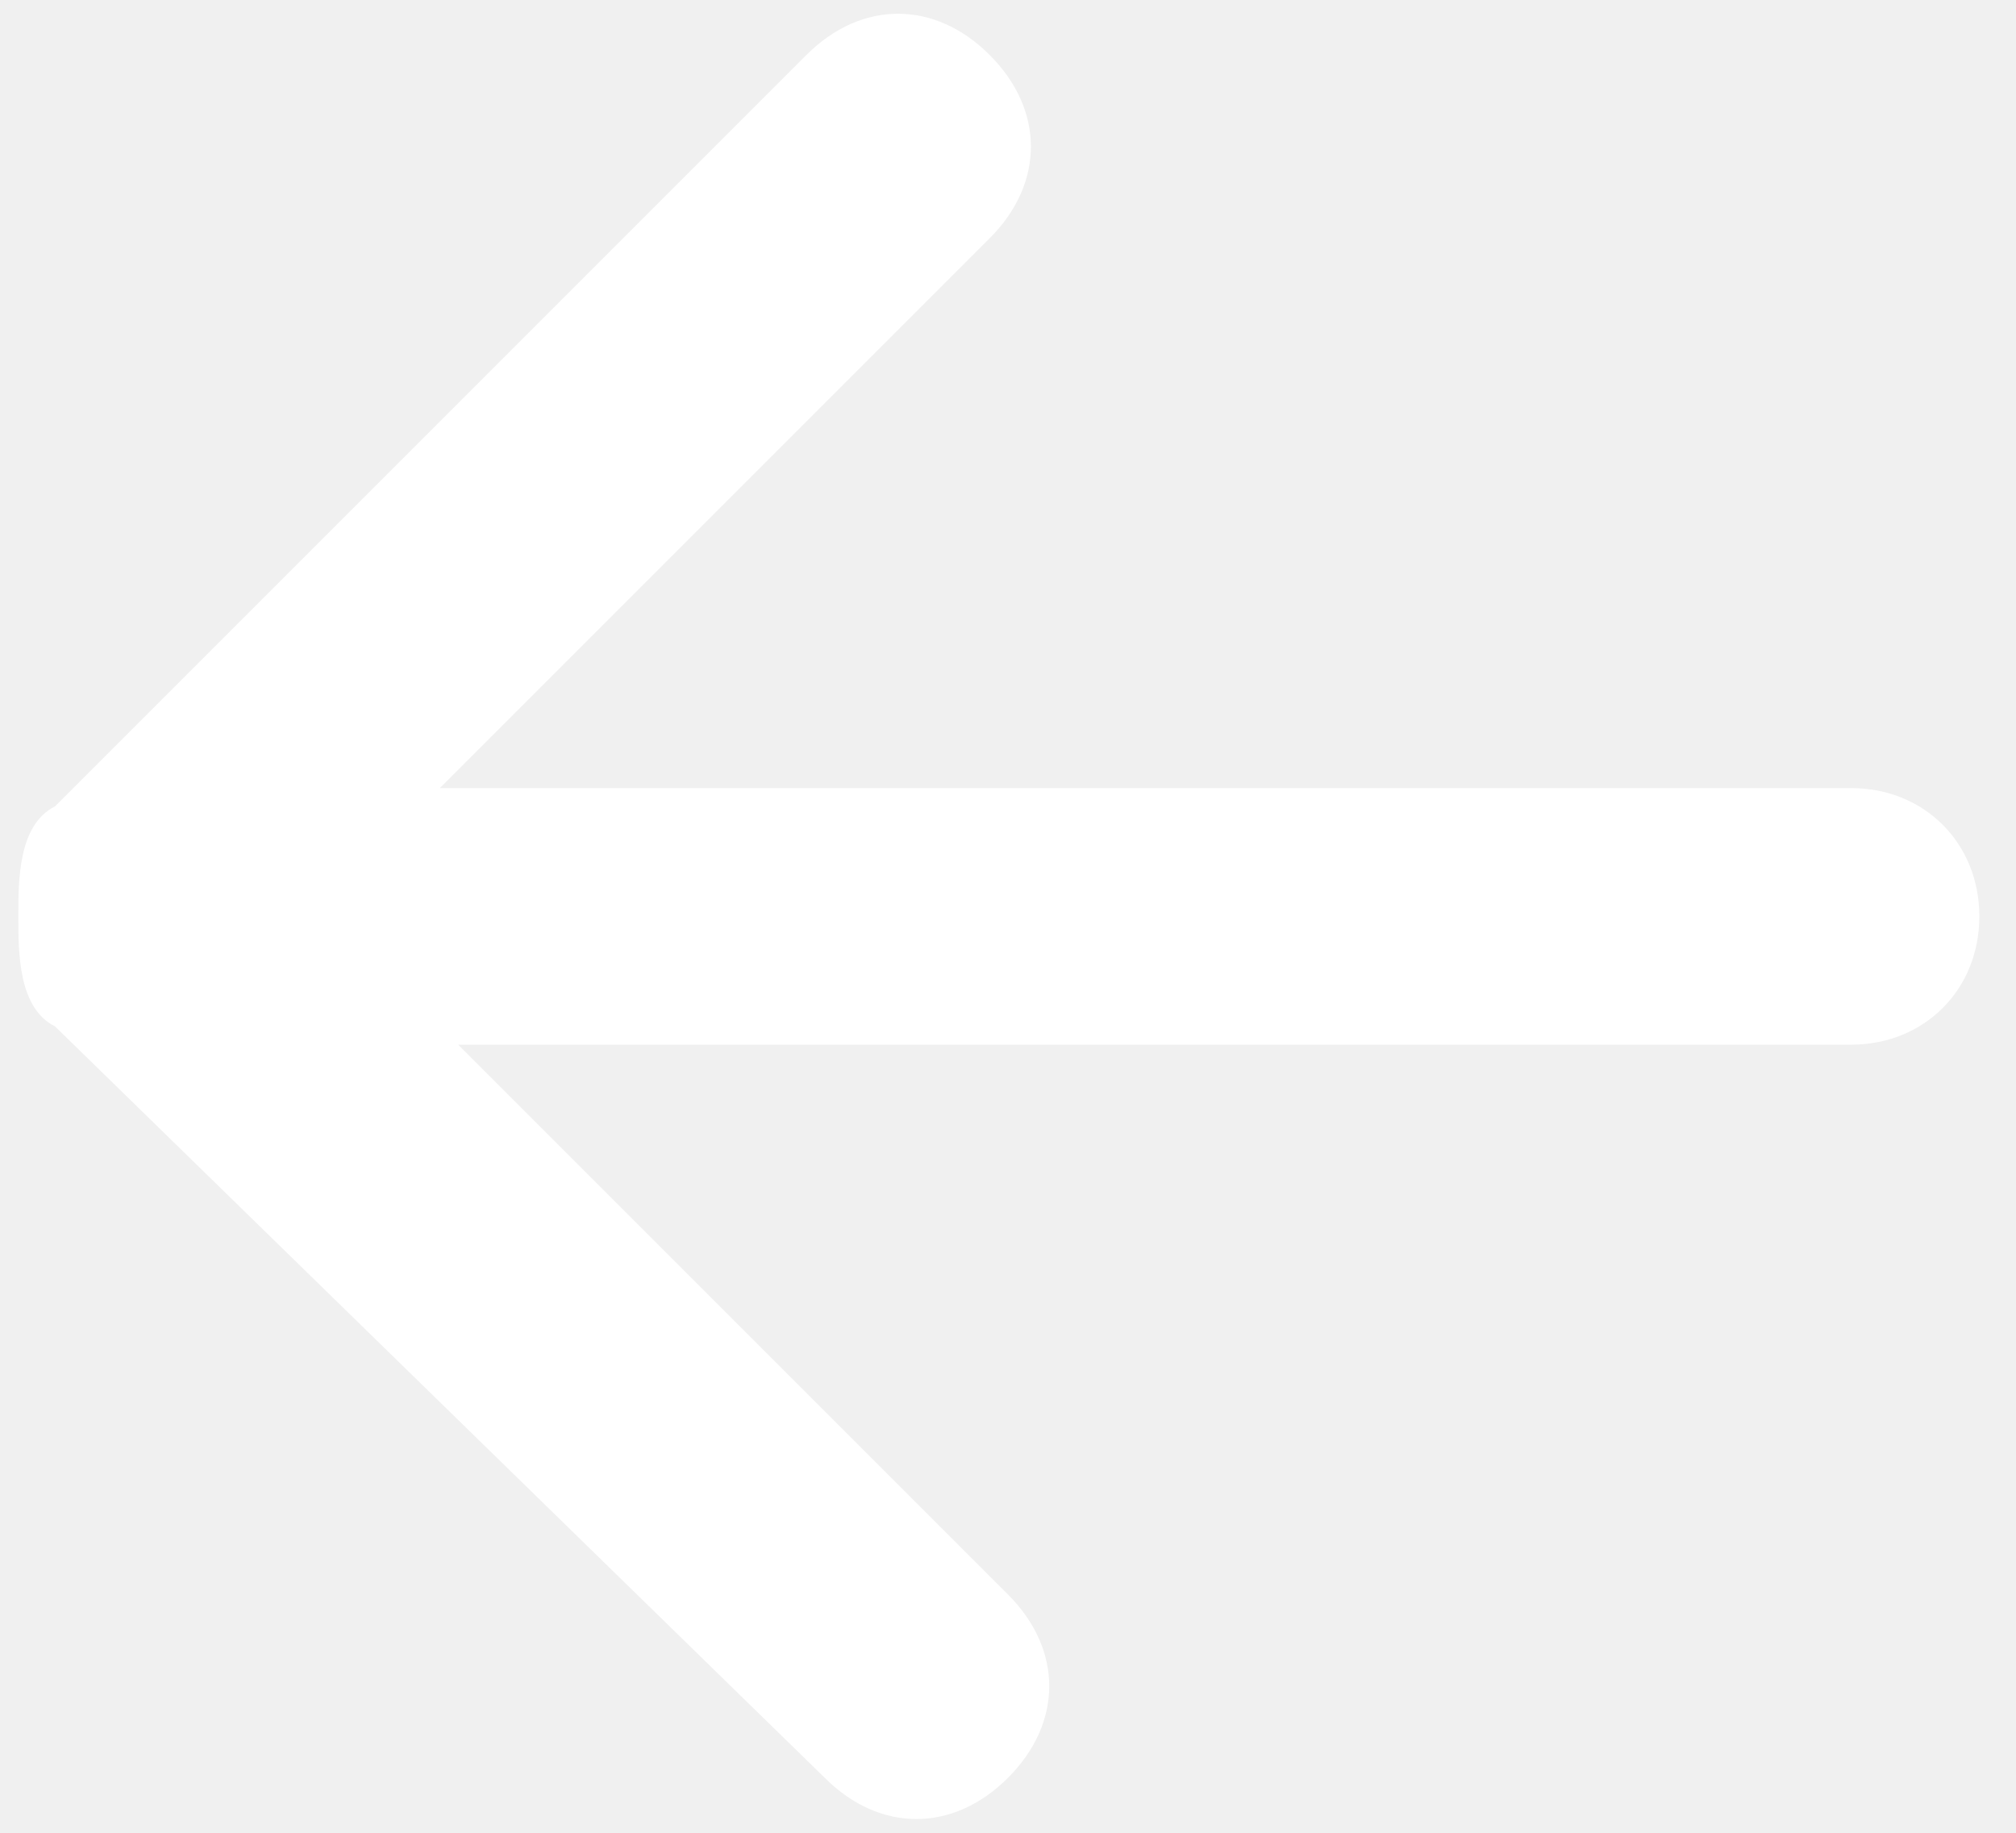
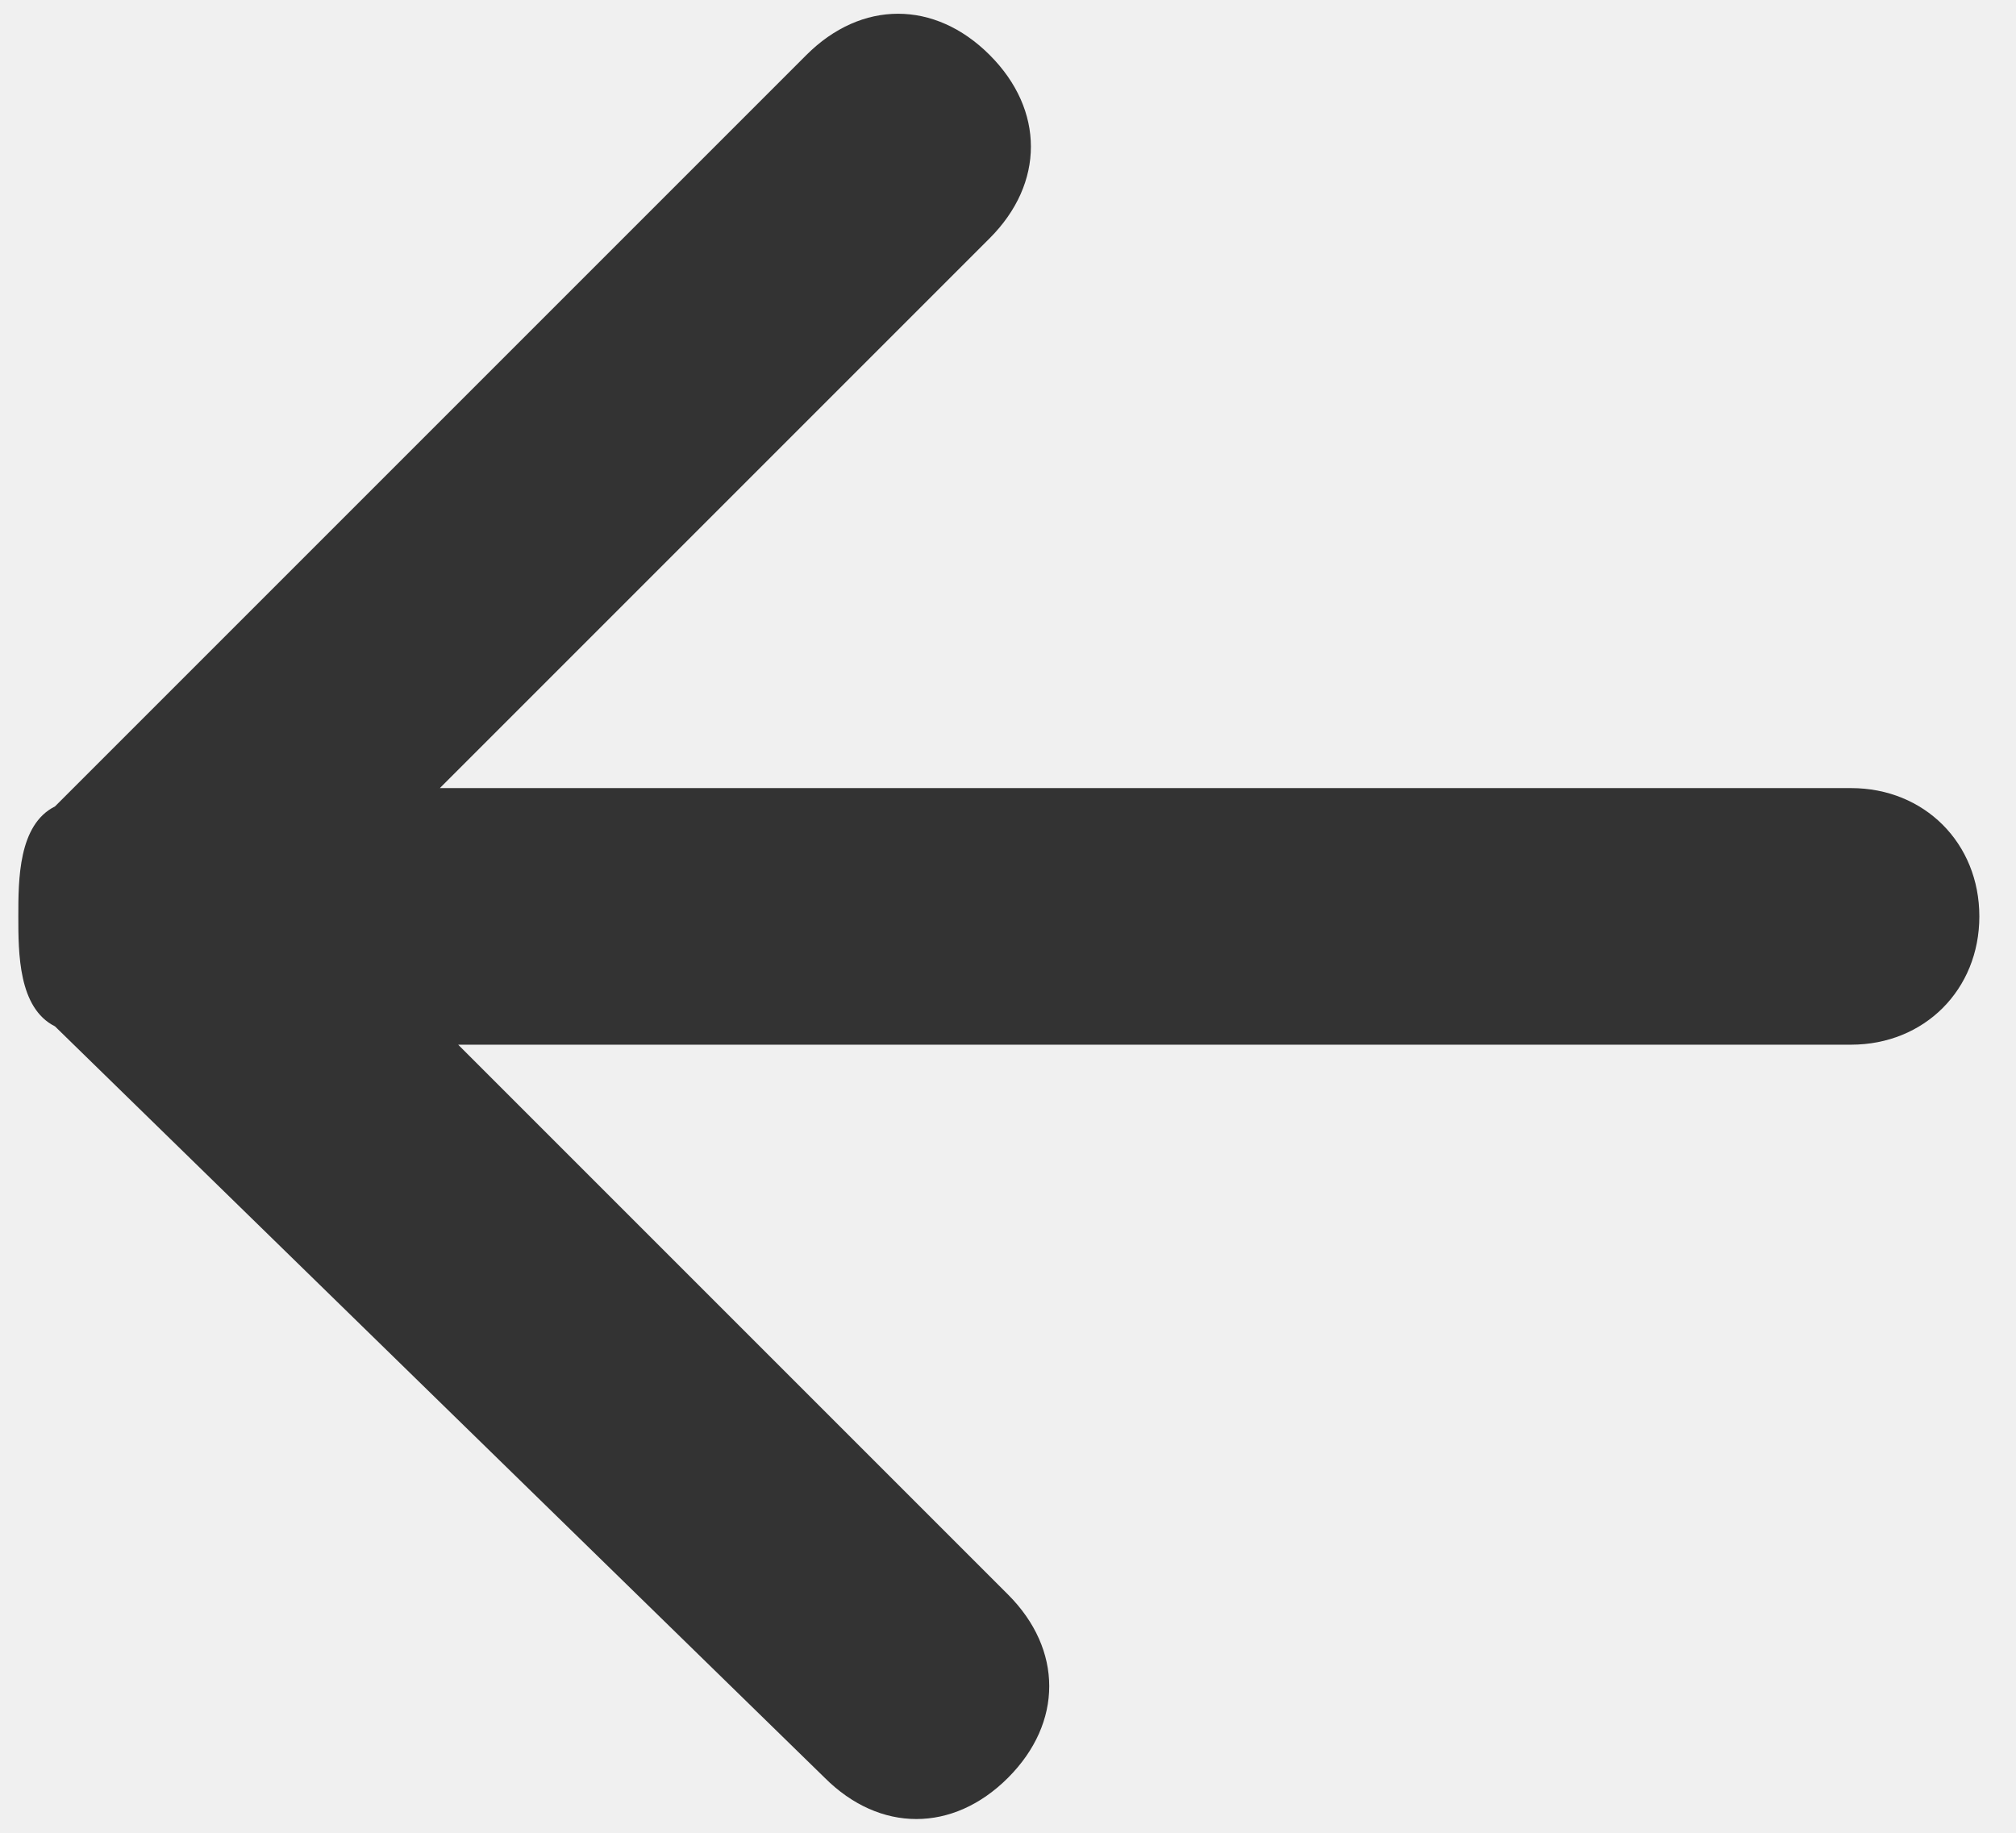
<svg xmlns="http://www.w3.org/2000/svg" version="1.0" id="Layer_1" x="0px" y="0px" viewBox="0 0 11 10" enable-background="new 0 0 11 10" xml:space="preserve">
-   <path fill-rule="evenodd" clip-rule="evenodd" fill="#FFF" d="M0.3,4.4l4.1-4.1c0.3-0.3,0.7-0.3,1,0c0.3,0.3,0.3,0.7,0,1l-3,3  h7.7c0.4,0,0.7,0.3,0.7,0.7c0,0.4-0.3,0.7-0.7,0.7H2.5l3,3c0.3,0.3,0.3,0.7,0,1c-0.3,0.3-0.7,0.3-1,0L0.3,5.6C0.1,5.5,0.1,5.2,0.1,5  C0.1,4.8,0.1,4.5,0.3,4.4z" />
+   <path fill-rule="evenodd" clip-rule="evenodd" fill="#333333" d="M0.3,4.4l4.1-4.1c0.3-0.3,0.7-0.3,1,0c0.3,0.3,0.3,0.7,0,1l-3,3  h7.7c0.4,0,0.7,0.3,0.7,0.7c0,0.4-0.3,0.7-0.7,0.7H2.5l3,3c0.3,0.3,0.3,0.7,0,1c-0.3,0.3-0.7,0.3-1,0L0.3,5.6C0.1,5.5,0.1,5.2,0.1,5  C0.1,4.8,0.1,4.5,0.3,4.4z" />
</svg>
